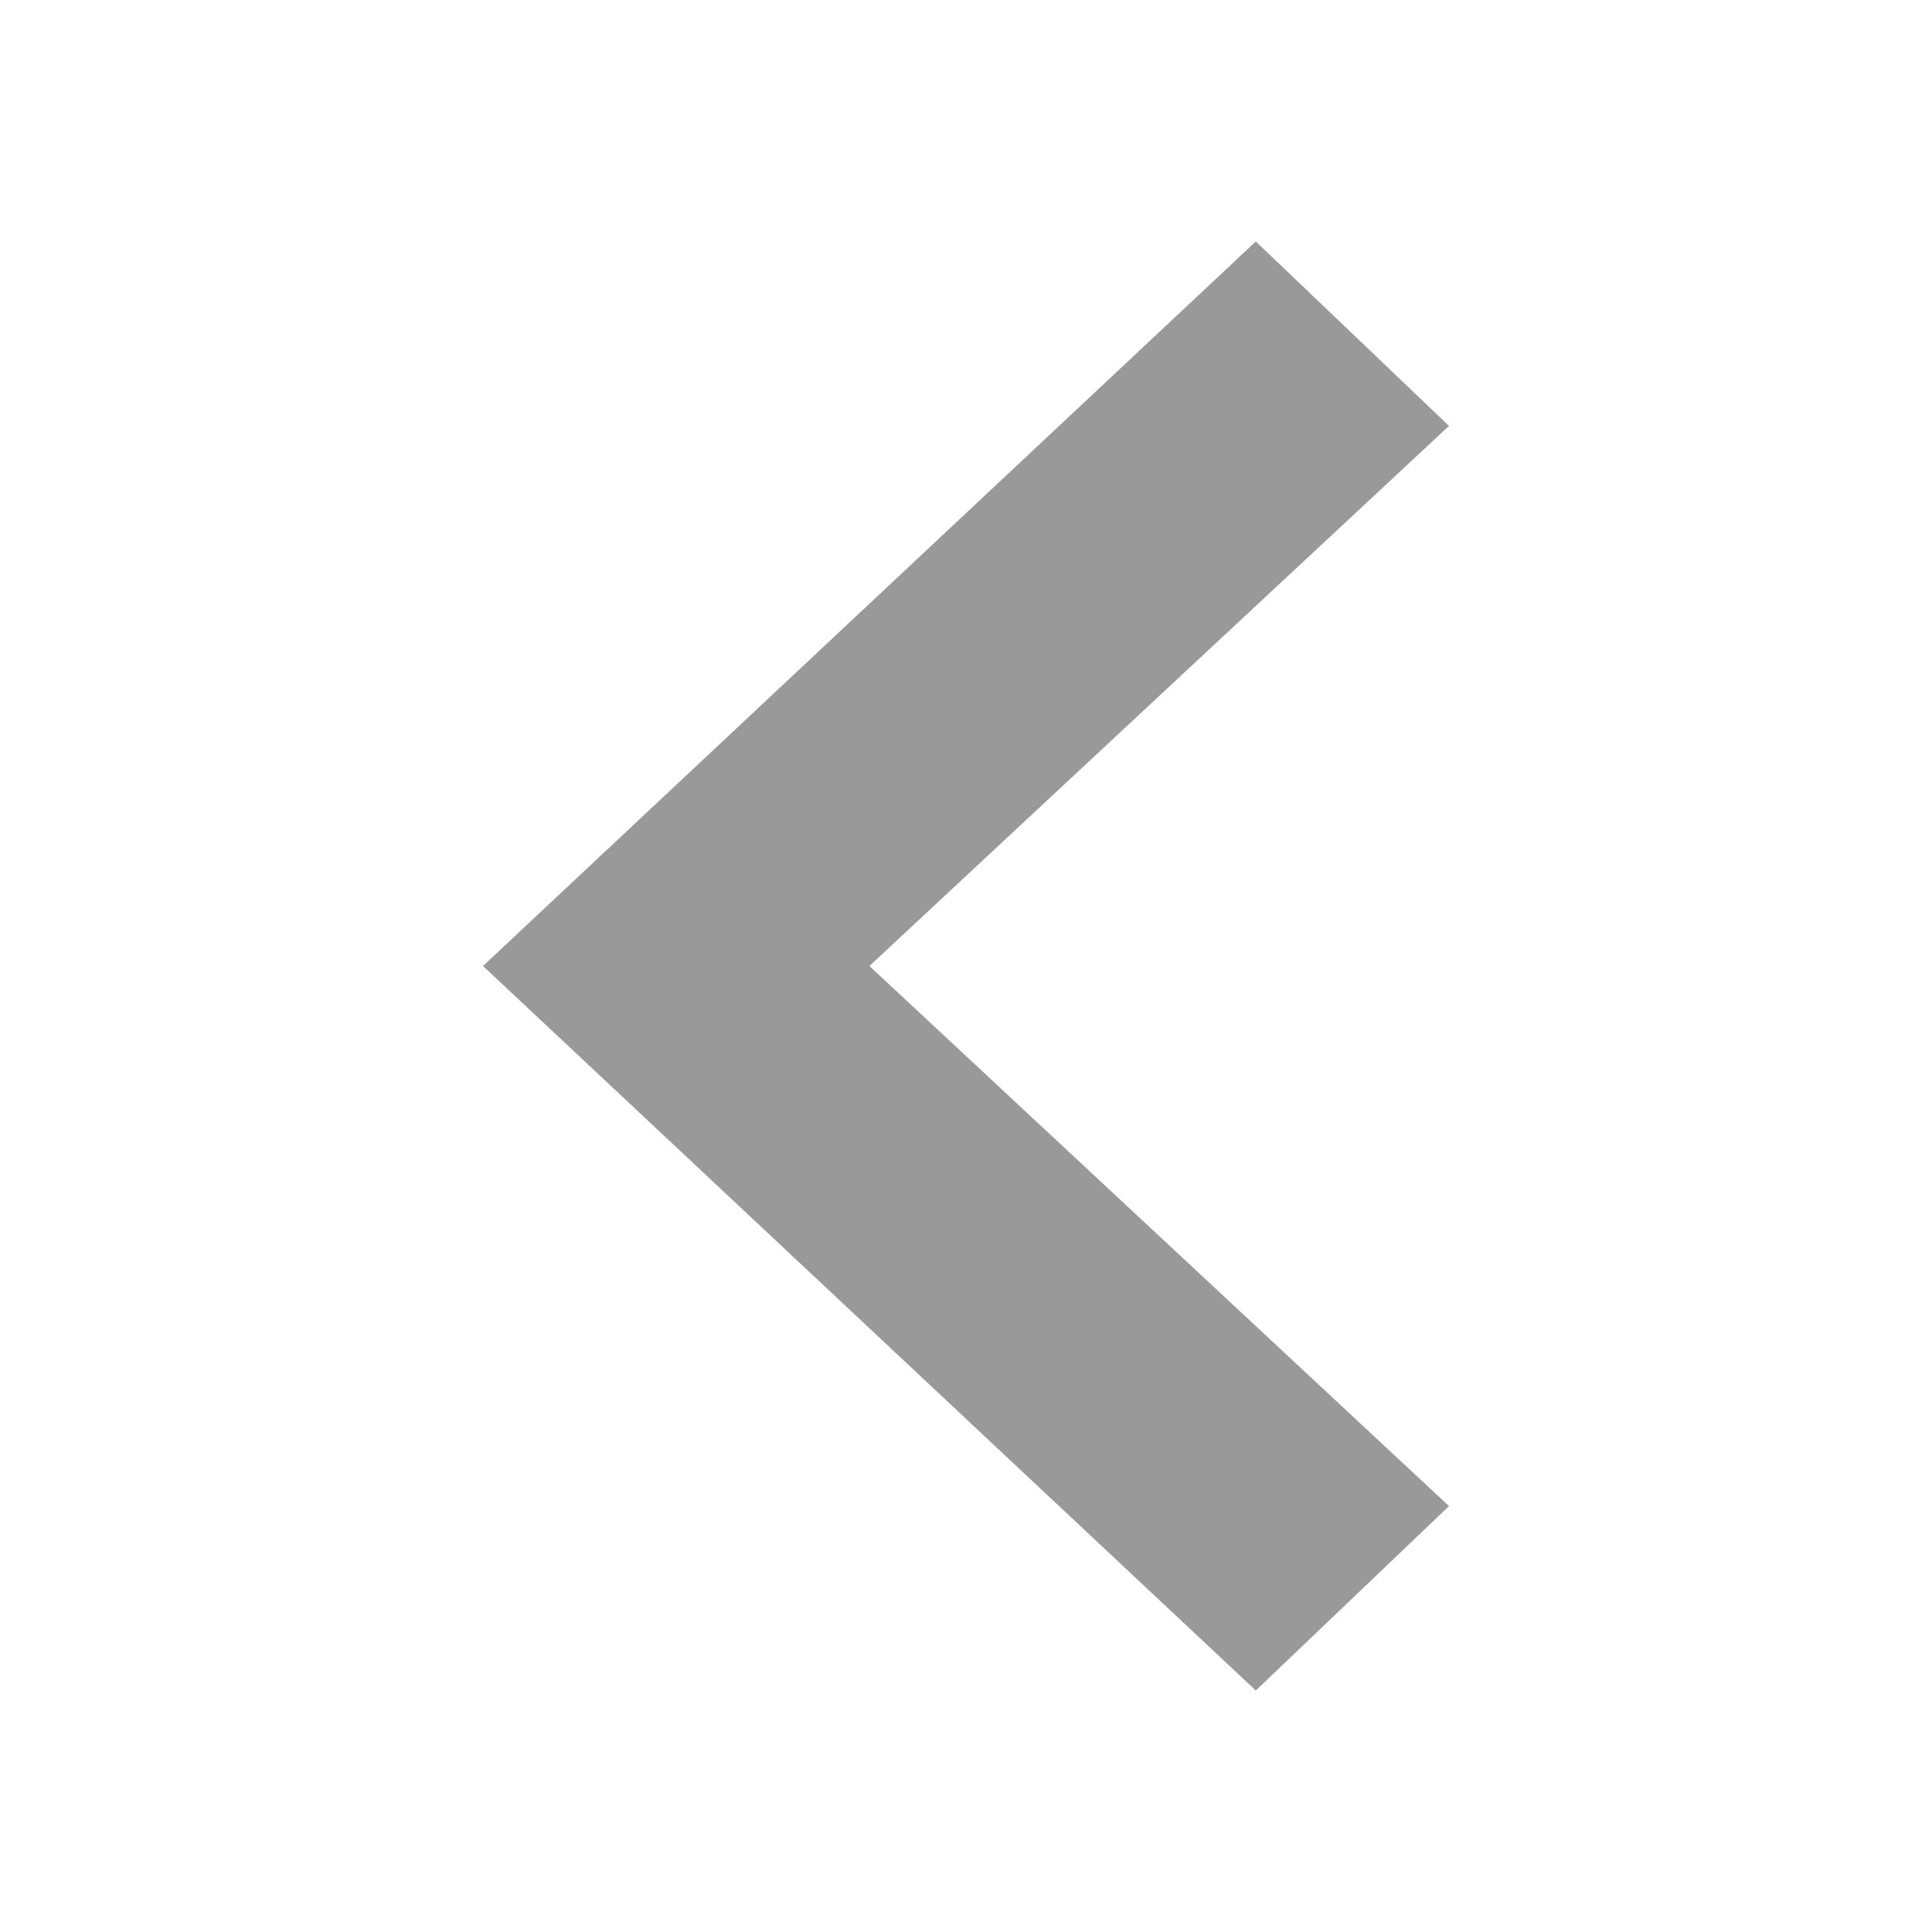
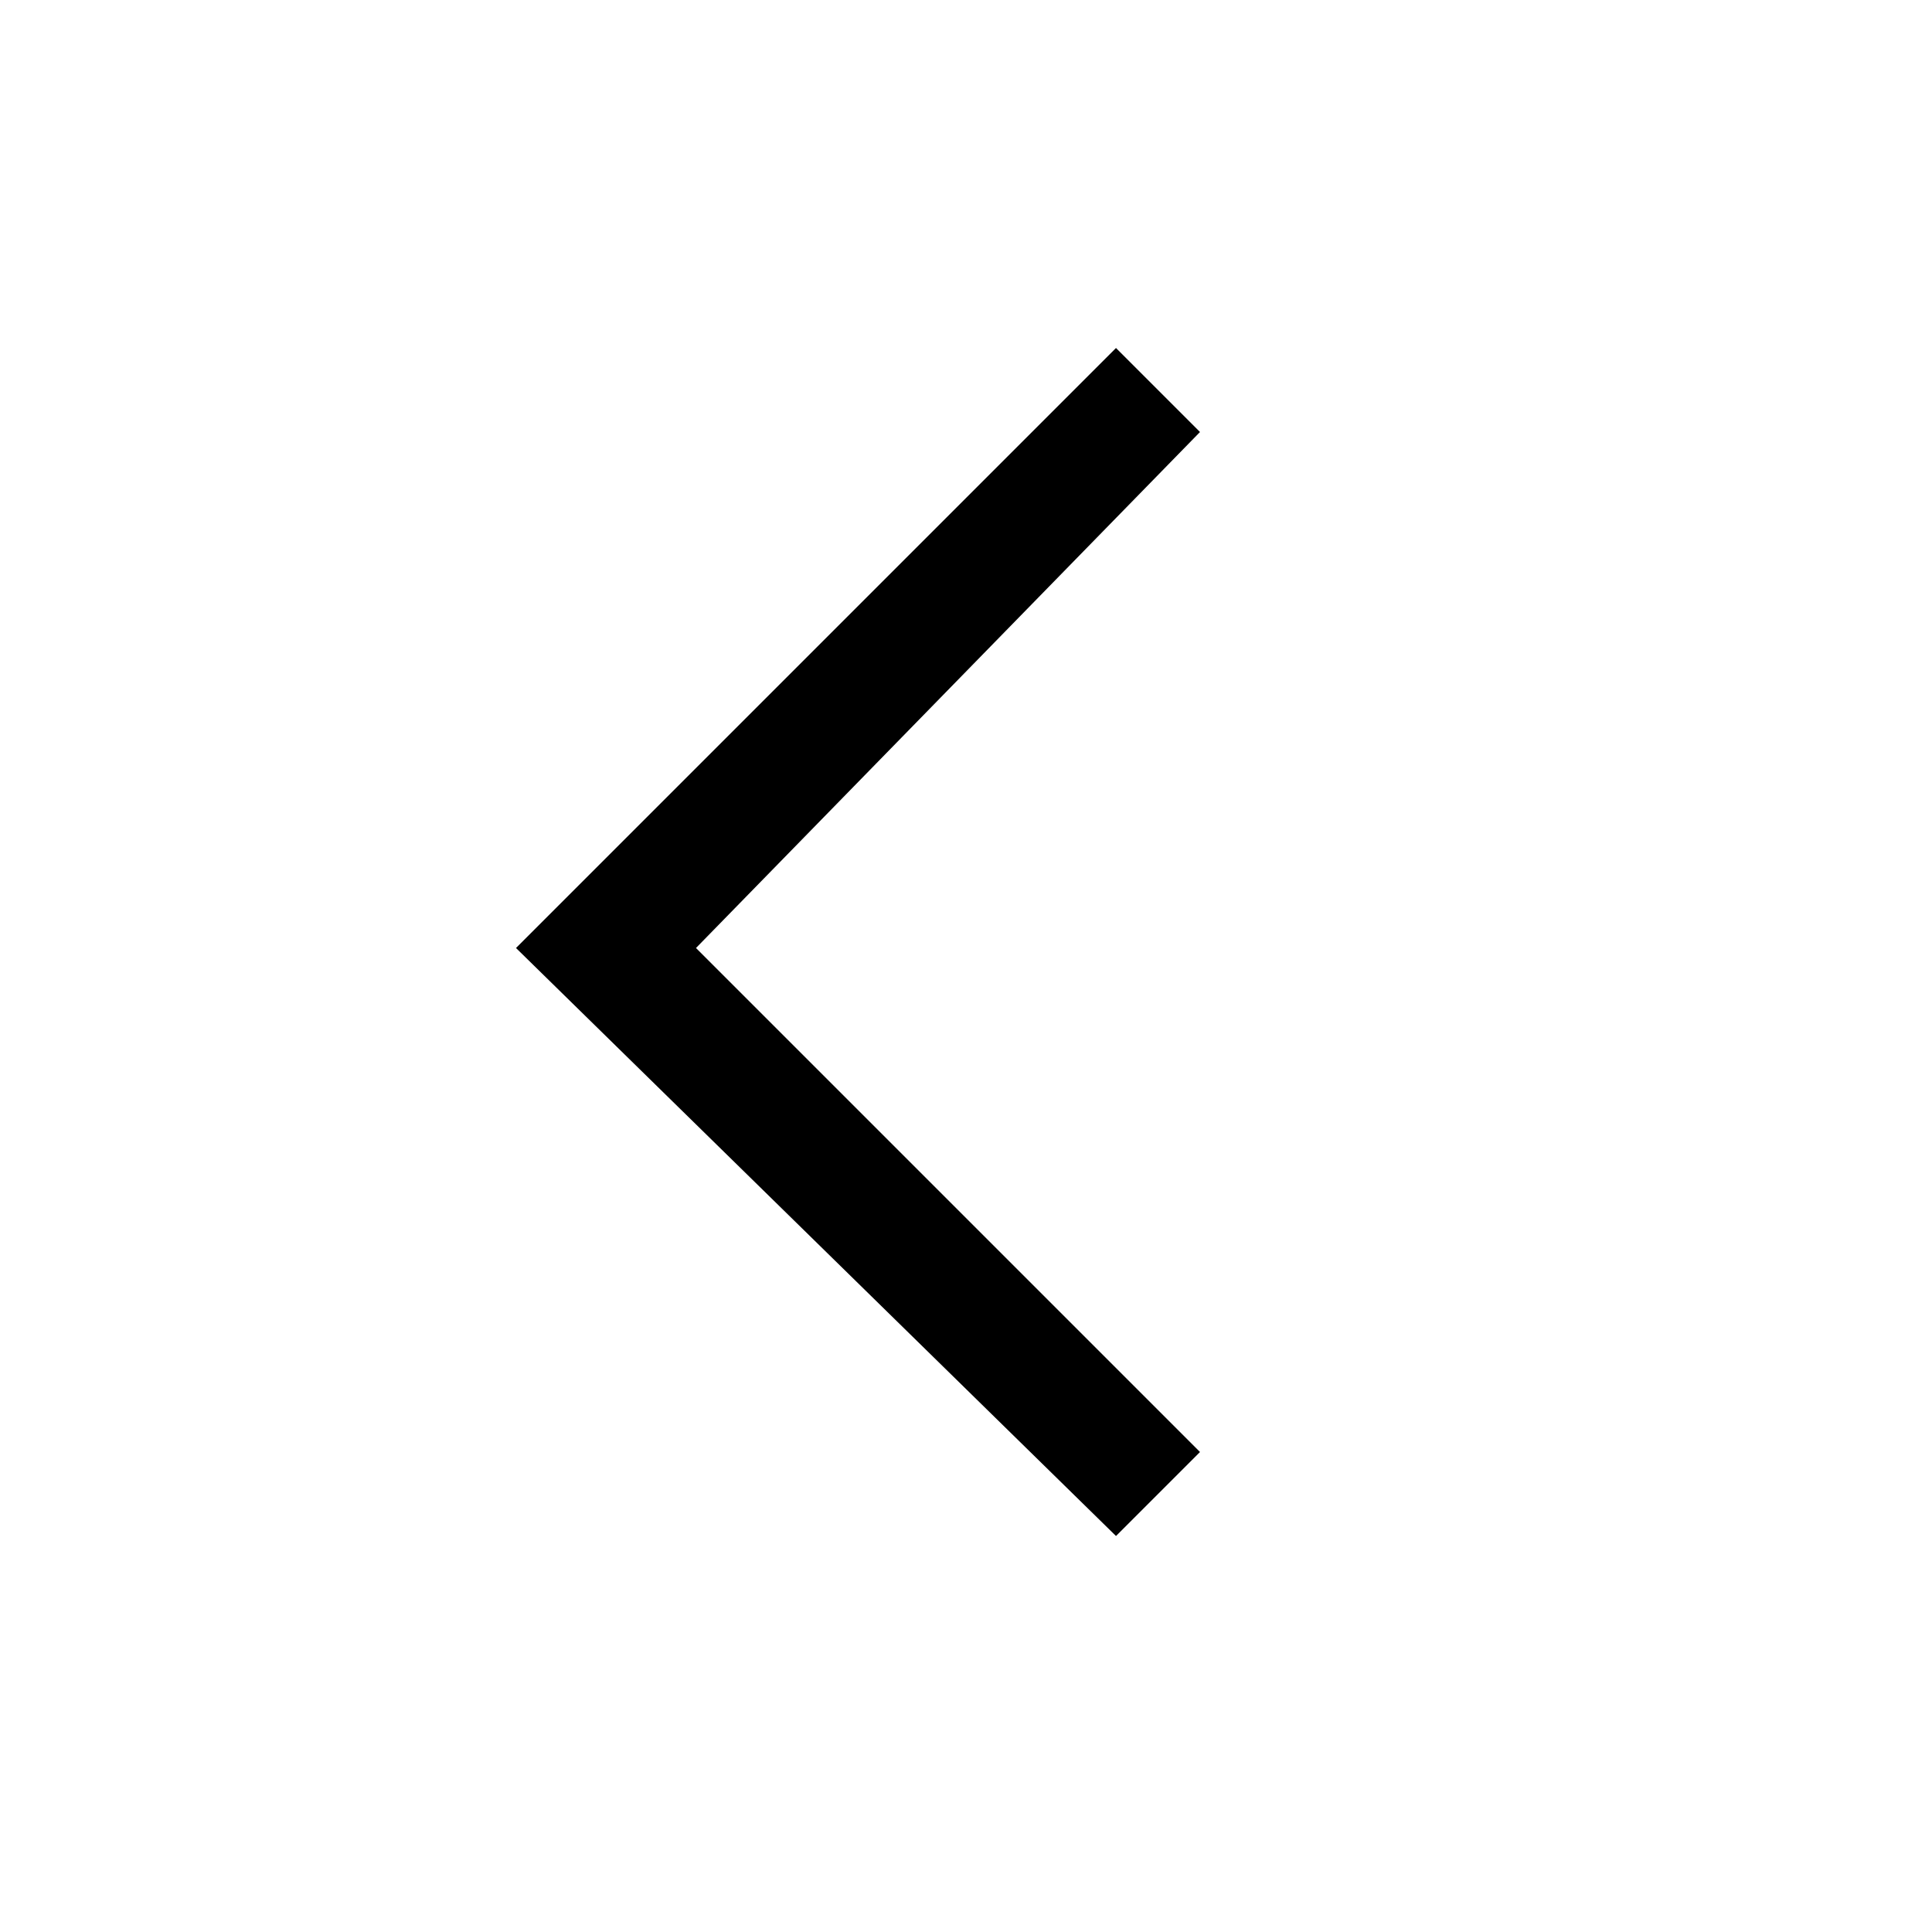
- <svg xmlns="http://www.w3.org/2000/svg" width="1024px" height="1024px" viewBox="0 0 1024 1024" version="1.1">
-   <g id="箭头/左" stroke="none" stroke-width="1" fill="none" fill-rule="evenodd">
-     <polygon id="Shape" fill="#999999" fill-rule="nonzero" transform="translate(512, 512) rotate(-270) translate(-512, -512) " points="798.255 256 512 563.2 225.745 256 128 358.4 512 768 896 358.4" />
-   </g>
+ <svg xmlns="http://www.w3.org/2000/svg" viewBox="0 0 1024 1024" width="30" fill="currentColor">
+   <path d="M273.491 502.46l318.012 311.652 44.522-44.522-267.13-267.13L636.025 228.969l-44.522-44.522z" />
</svg>
